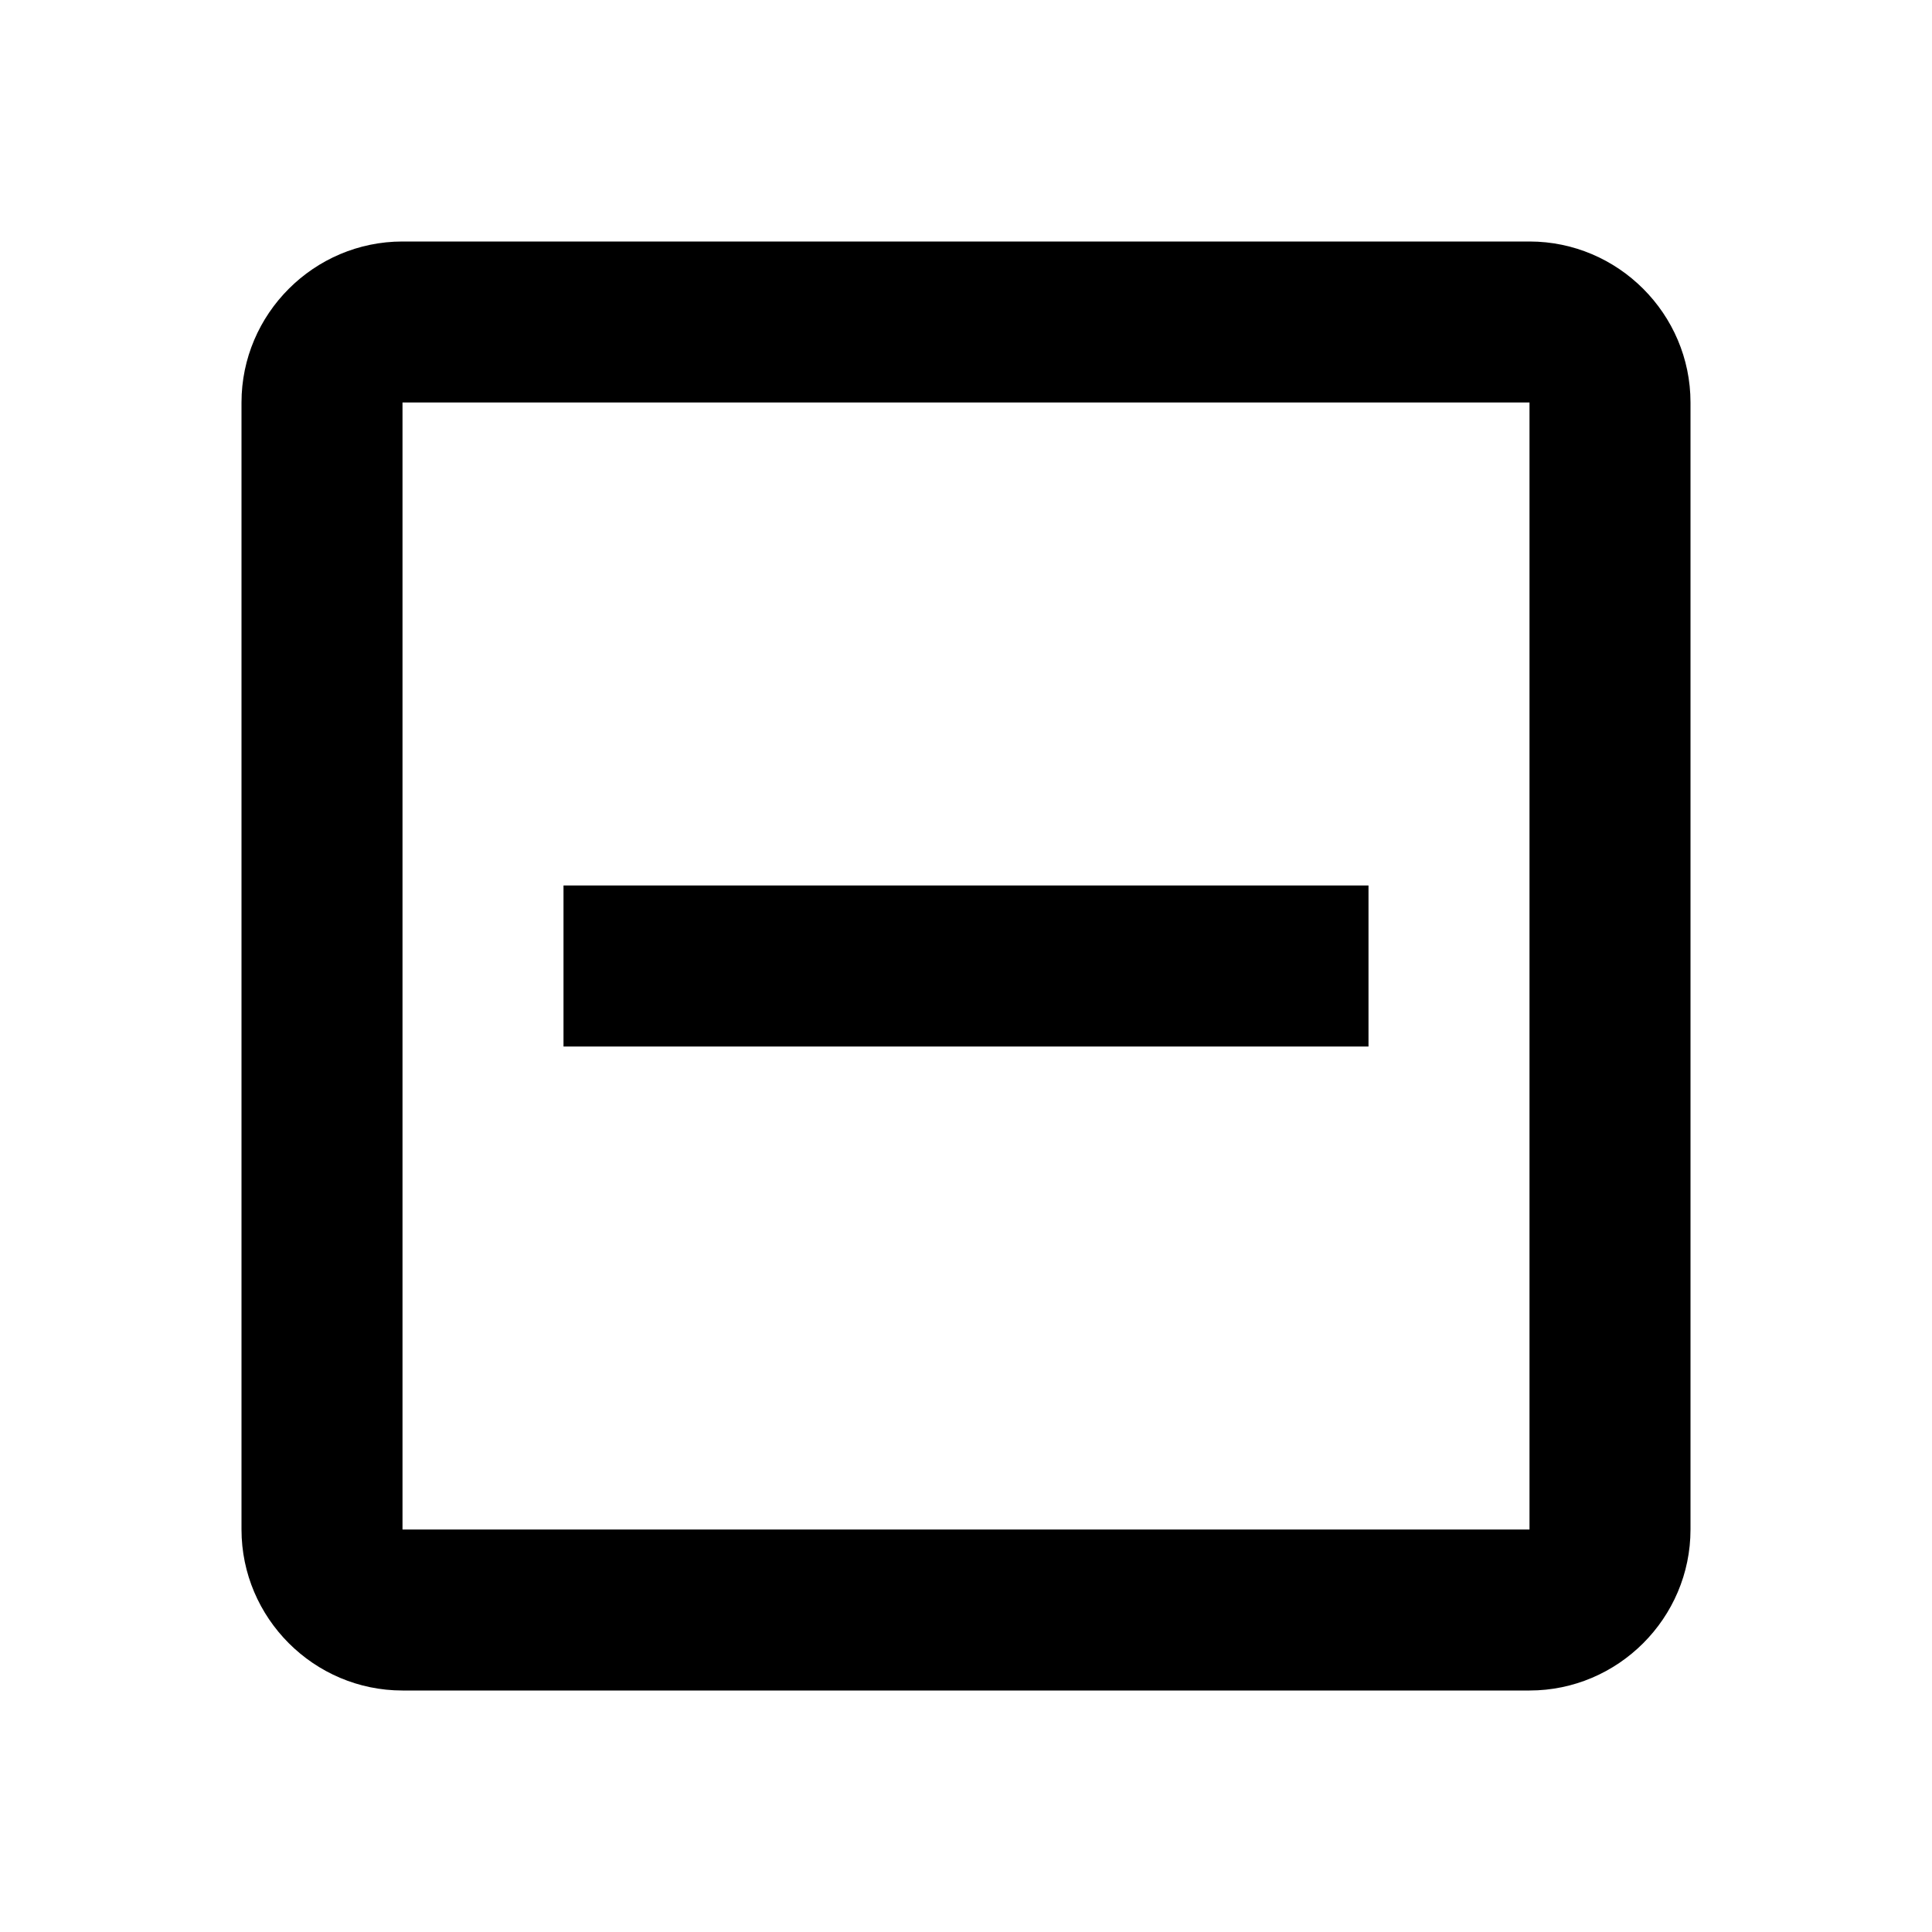
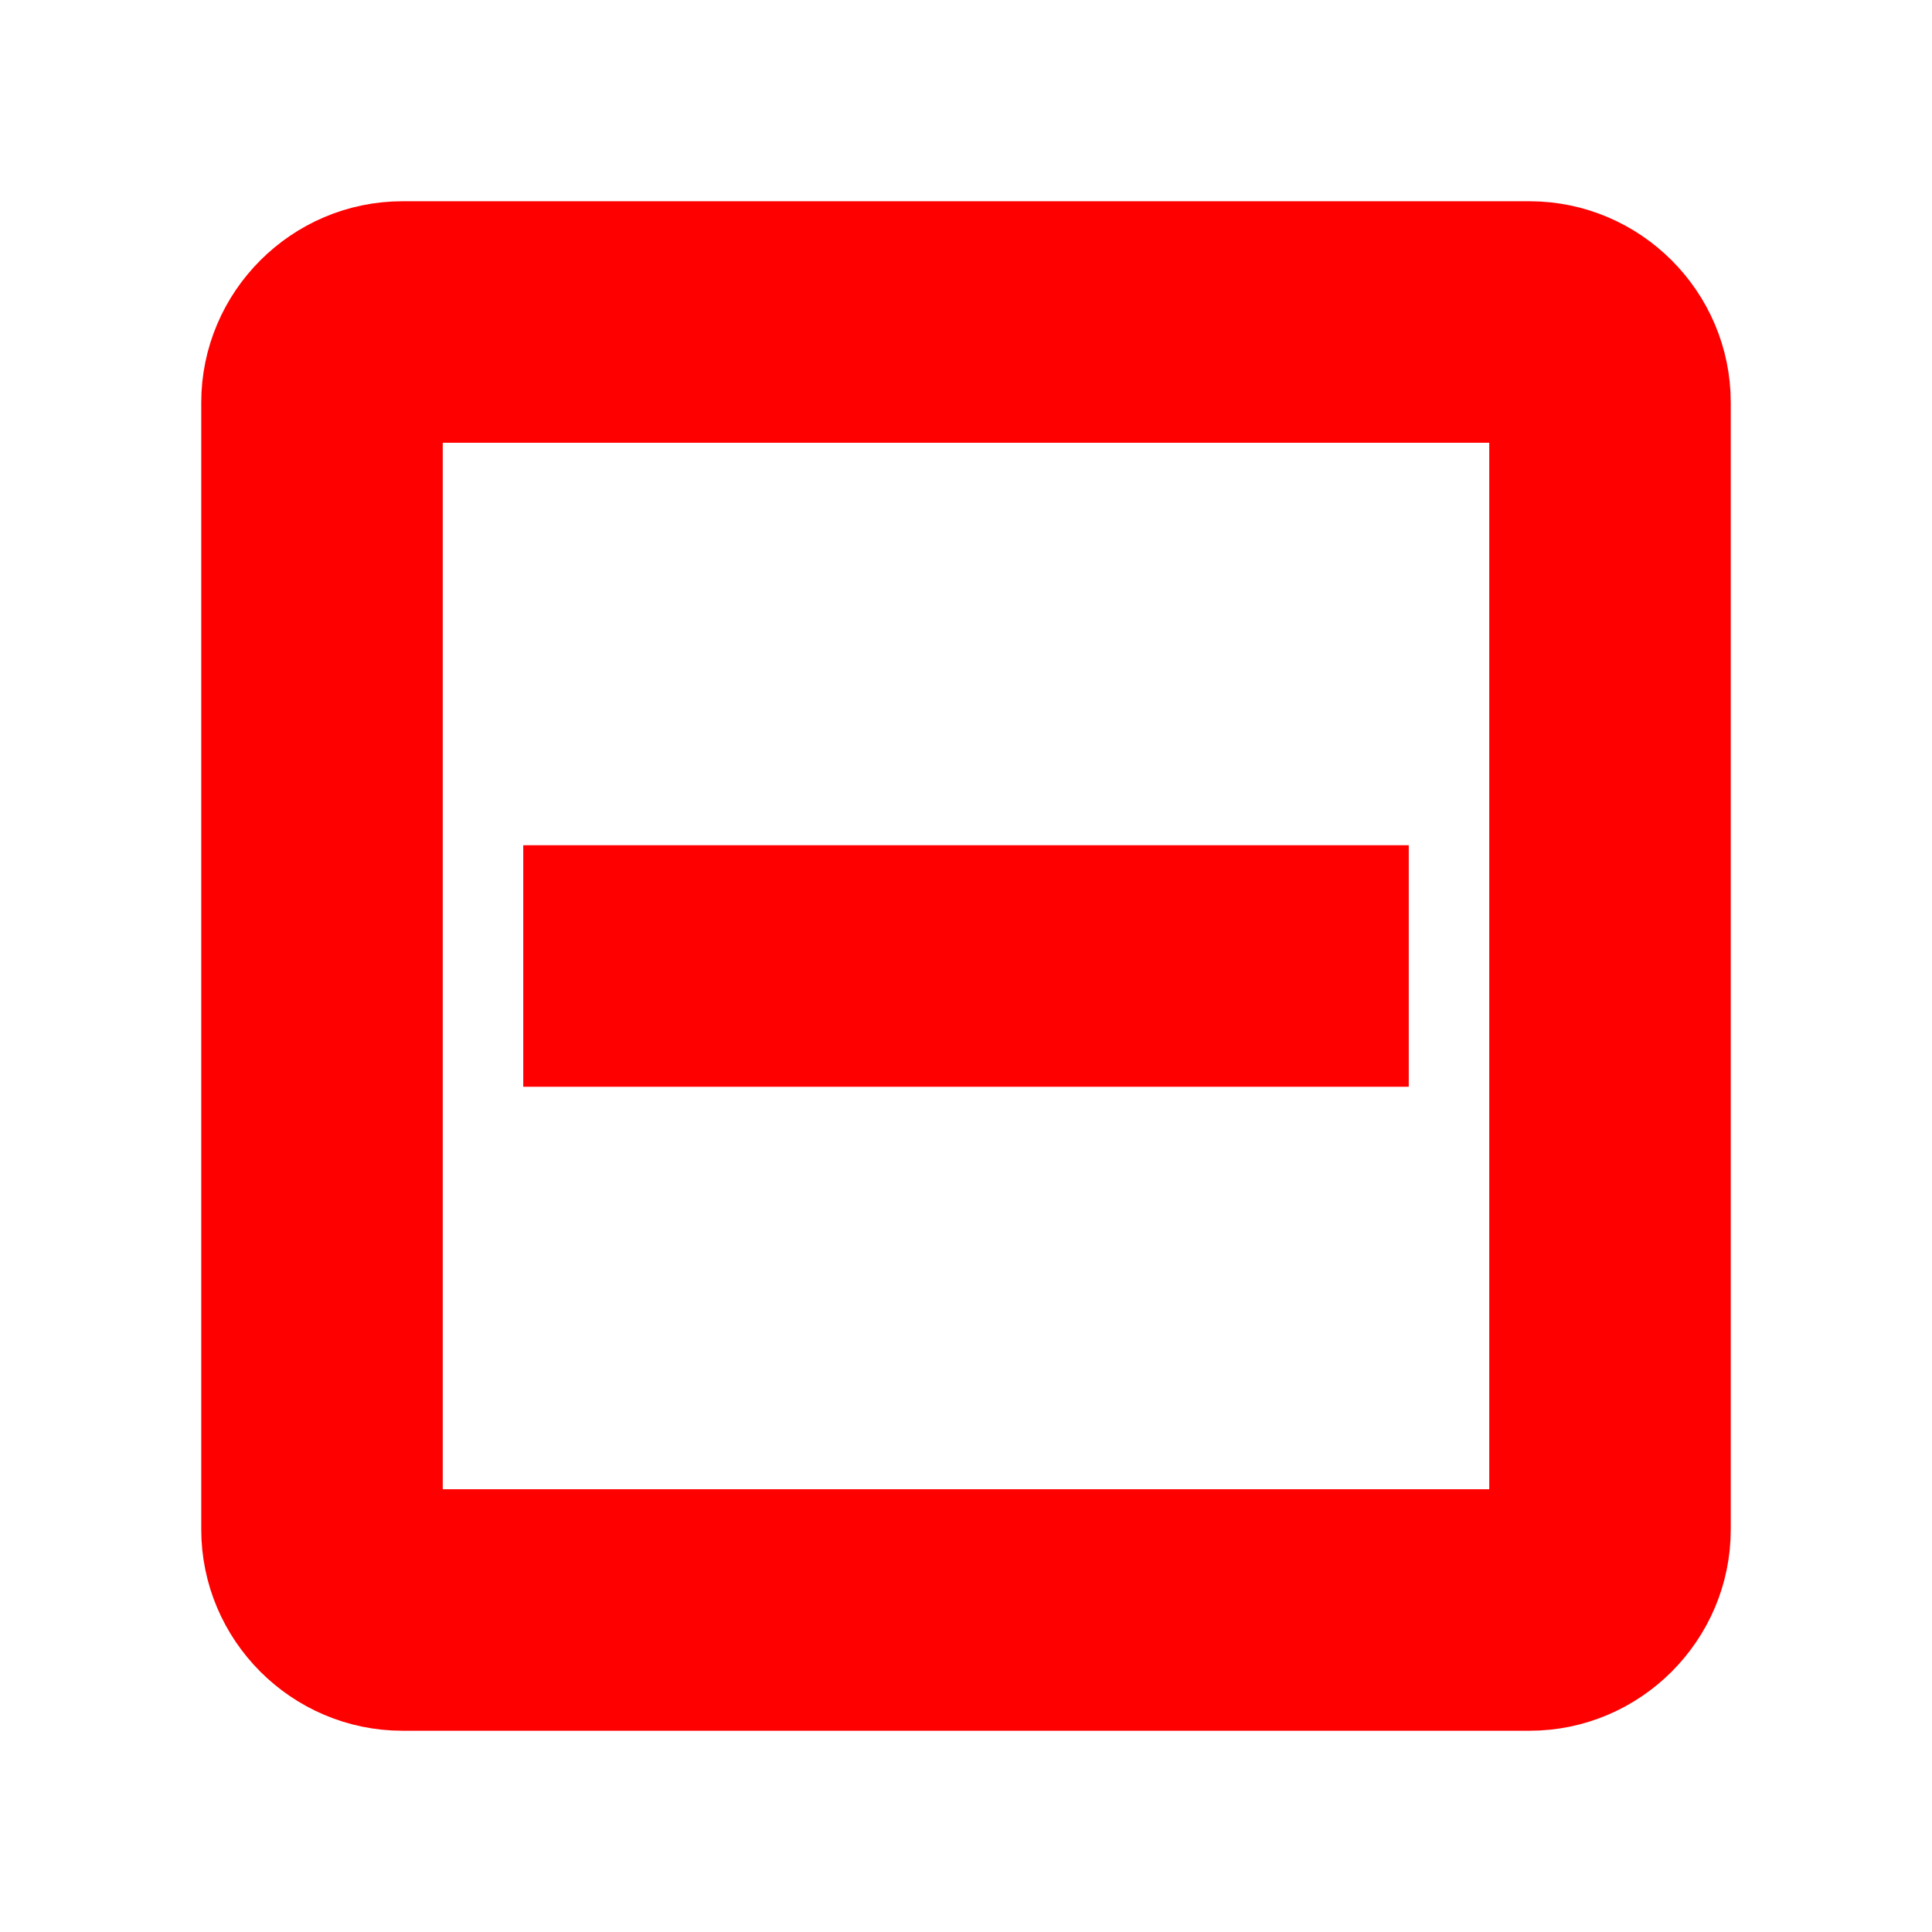
<svg xmlns="http://www.w3.org/2000/svg" width="24" height="24" viewBox="0 0 24 24">
  <path fill="none" d="M0 0h24v24H0z" />
-   <path d="M19 3H5c-1.1 0-2 .9-2 2v14c0 1.1.9 2 2 2h14c1.1 0 2-.9 2-2V5c0-1.1-.9-2-2-2zm0 16H5V5h14v14zM7 11h10v2H7z" />
+   <path d="M19 3H5c-1.1 0-2 .9-2 2v14c0 1.1.9 2 2 2h14c1.1 0 2-.9 2-2V5c0-1.1-.9-2-2-2zm0 16H5V5h14v14zM7 11h10v2H7z" stroke="red" fill="red" />
</svg>
